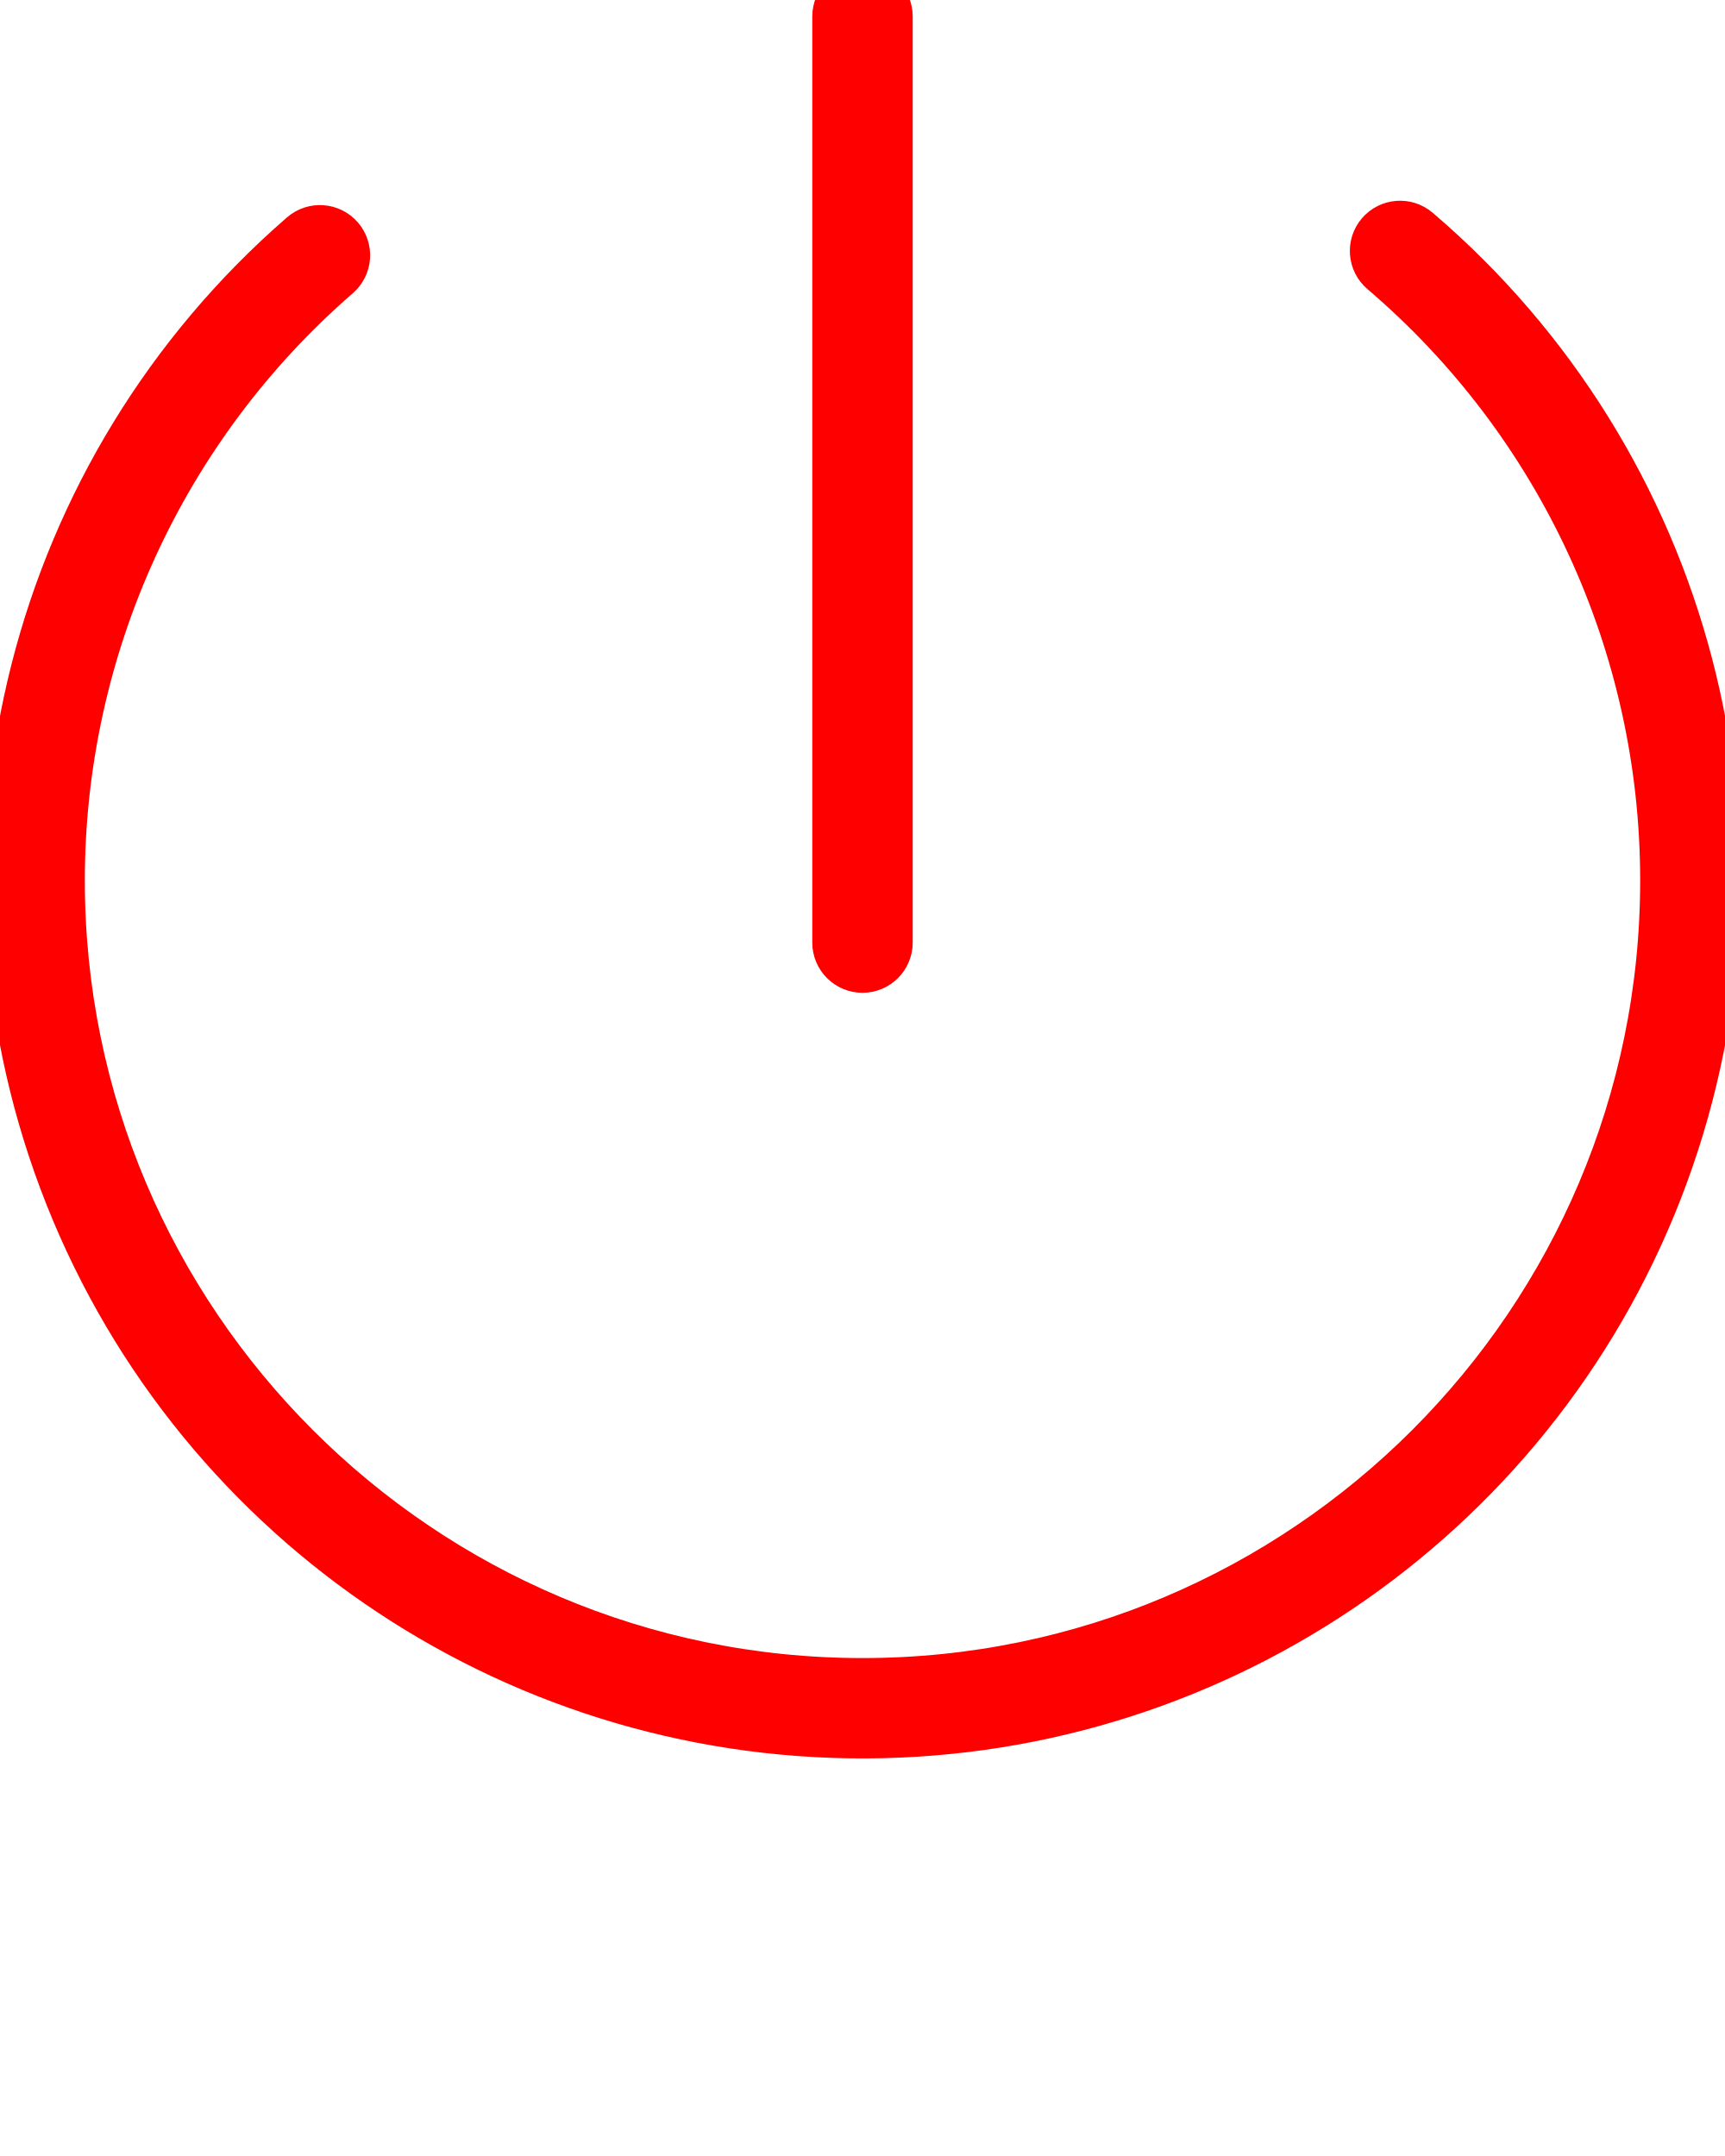
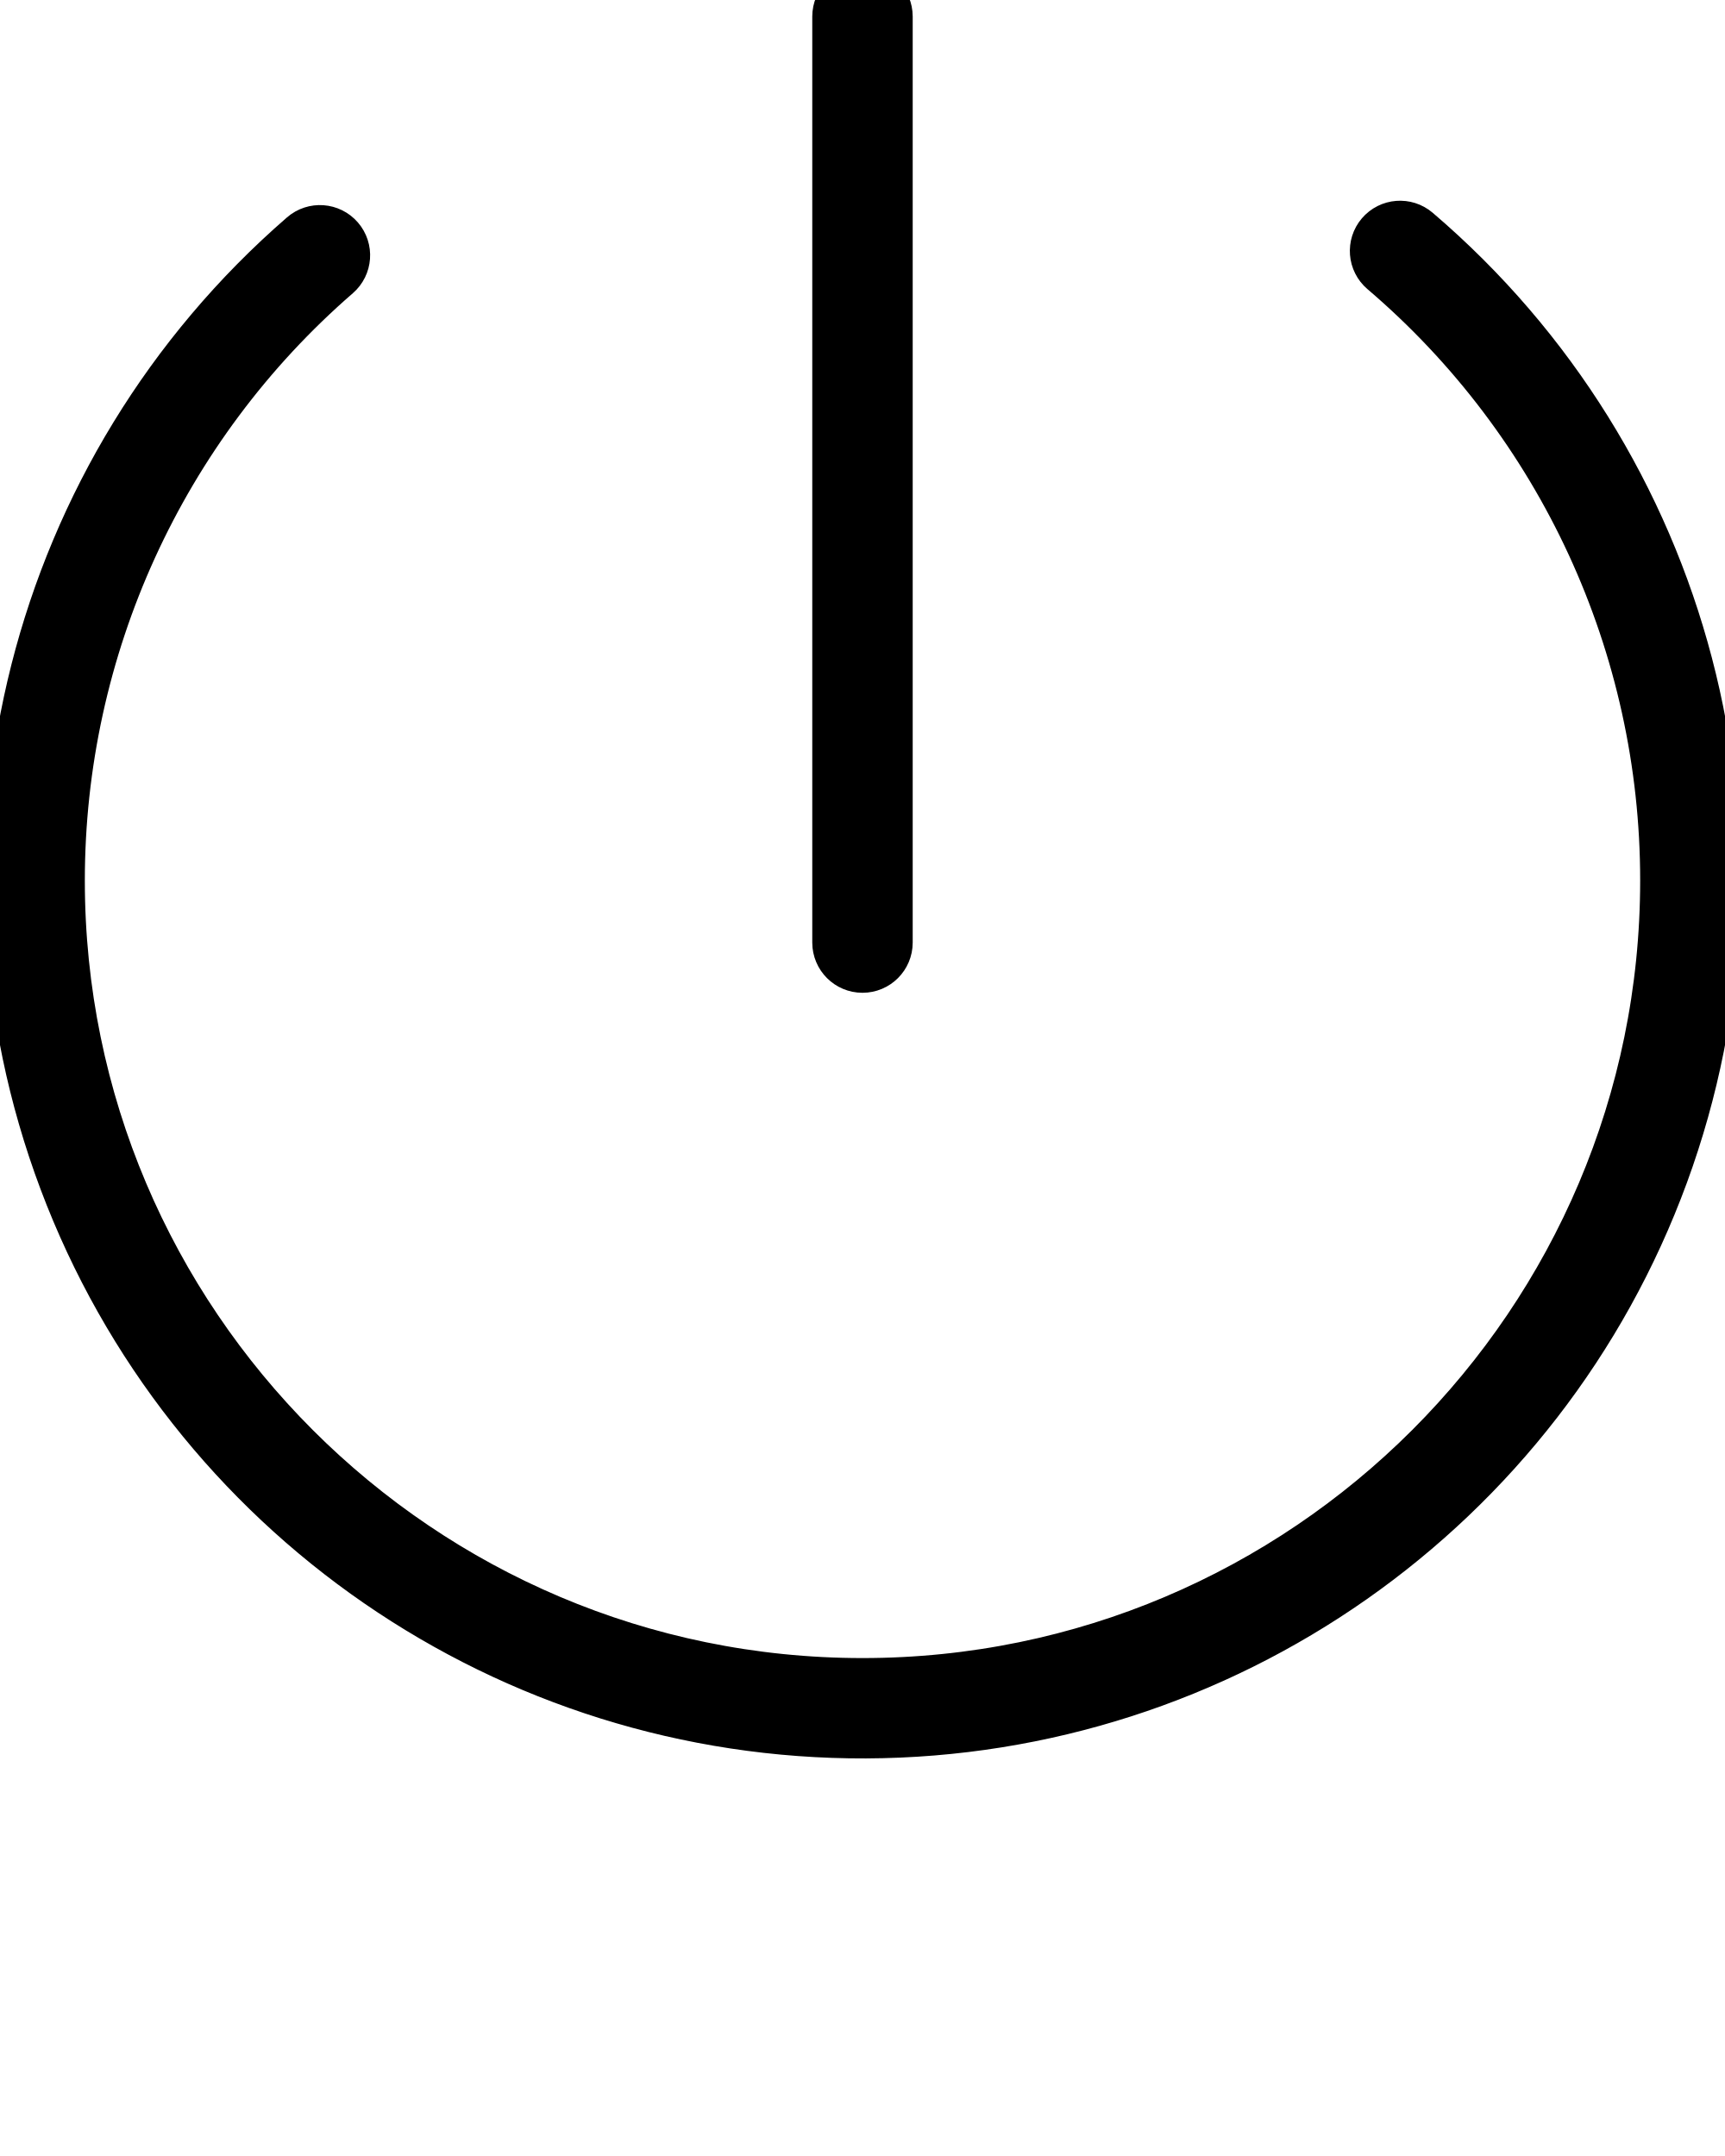
- <svg xmlns="http://www.w3.org/2000/svg" style="stroke: red; stroke-width: 20px;" data-name="Layer 1" viewBox="0 0 512 640" x="0px" y="0px">
+ <svg xmlns="http://www.w3.org/2000/svg" style="stroke: black; stroke-width: 20px;" data-name="Layer 1" viewBox="0 0 512 640" x="0px" y="0px">
  <path d="M98.17,79.49a4.9,4.9,0,0,0-6.43-7.41,250.62,250.62,0,1,0,327-1.32,4.9,4.9,0,0,0-6.37,7.46,240.63,240.63,0,0,1,84.45,183.15c0,132.79-108,240.82-240.82,240.82S15.18,394.16,15.18,261.38A240.83,240.83,0,0,1,98.17,79.49Z" />
  <path d="M260.9,279.8V4.9a4.9,4.9,0,0,0-9.81,0V279.8A4.9,4.9,0,1,0,260.9,279.8Z" />
</svg>
